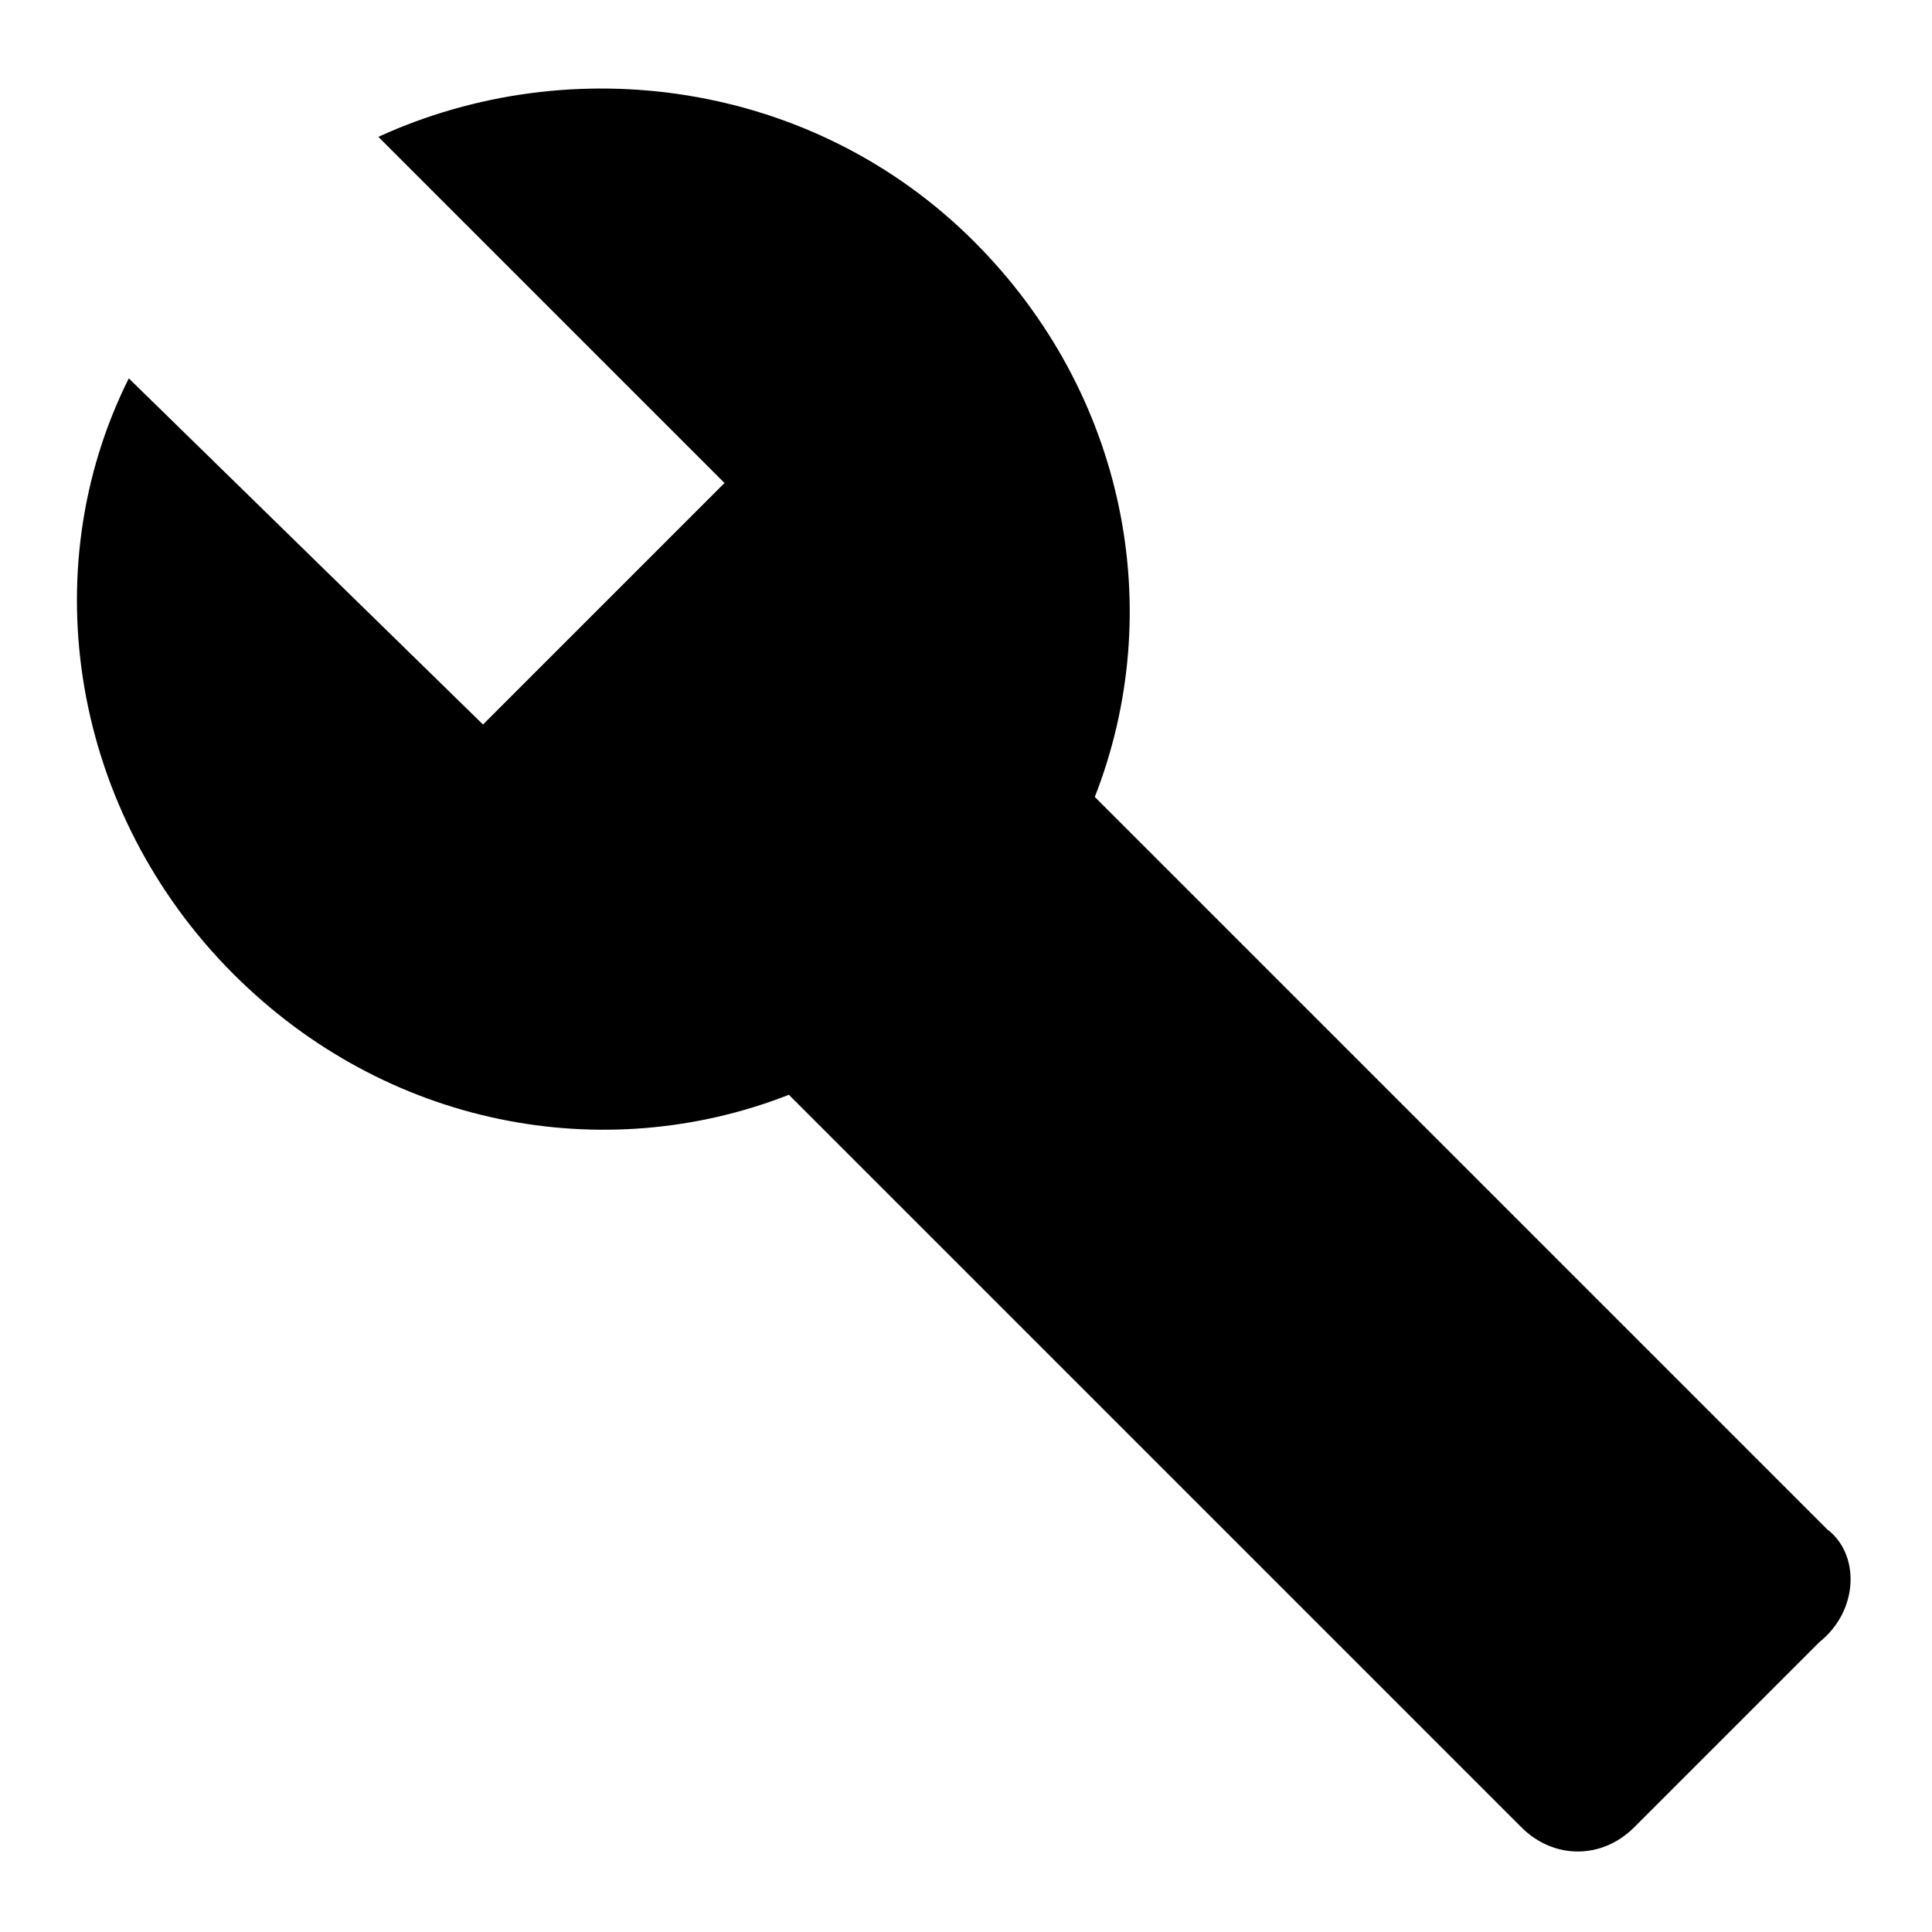
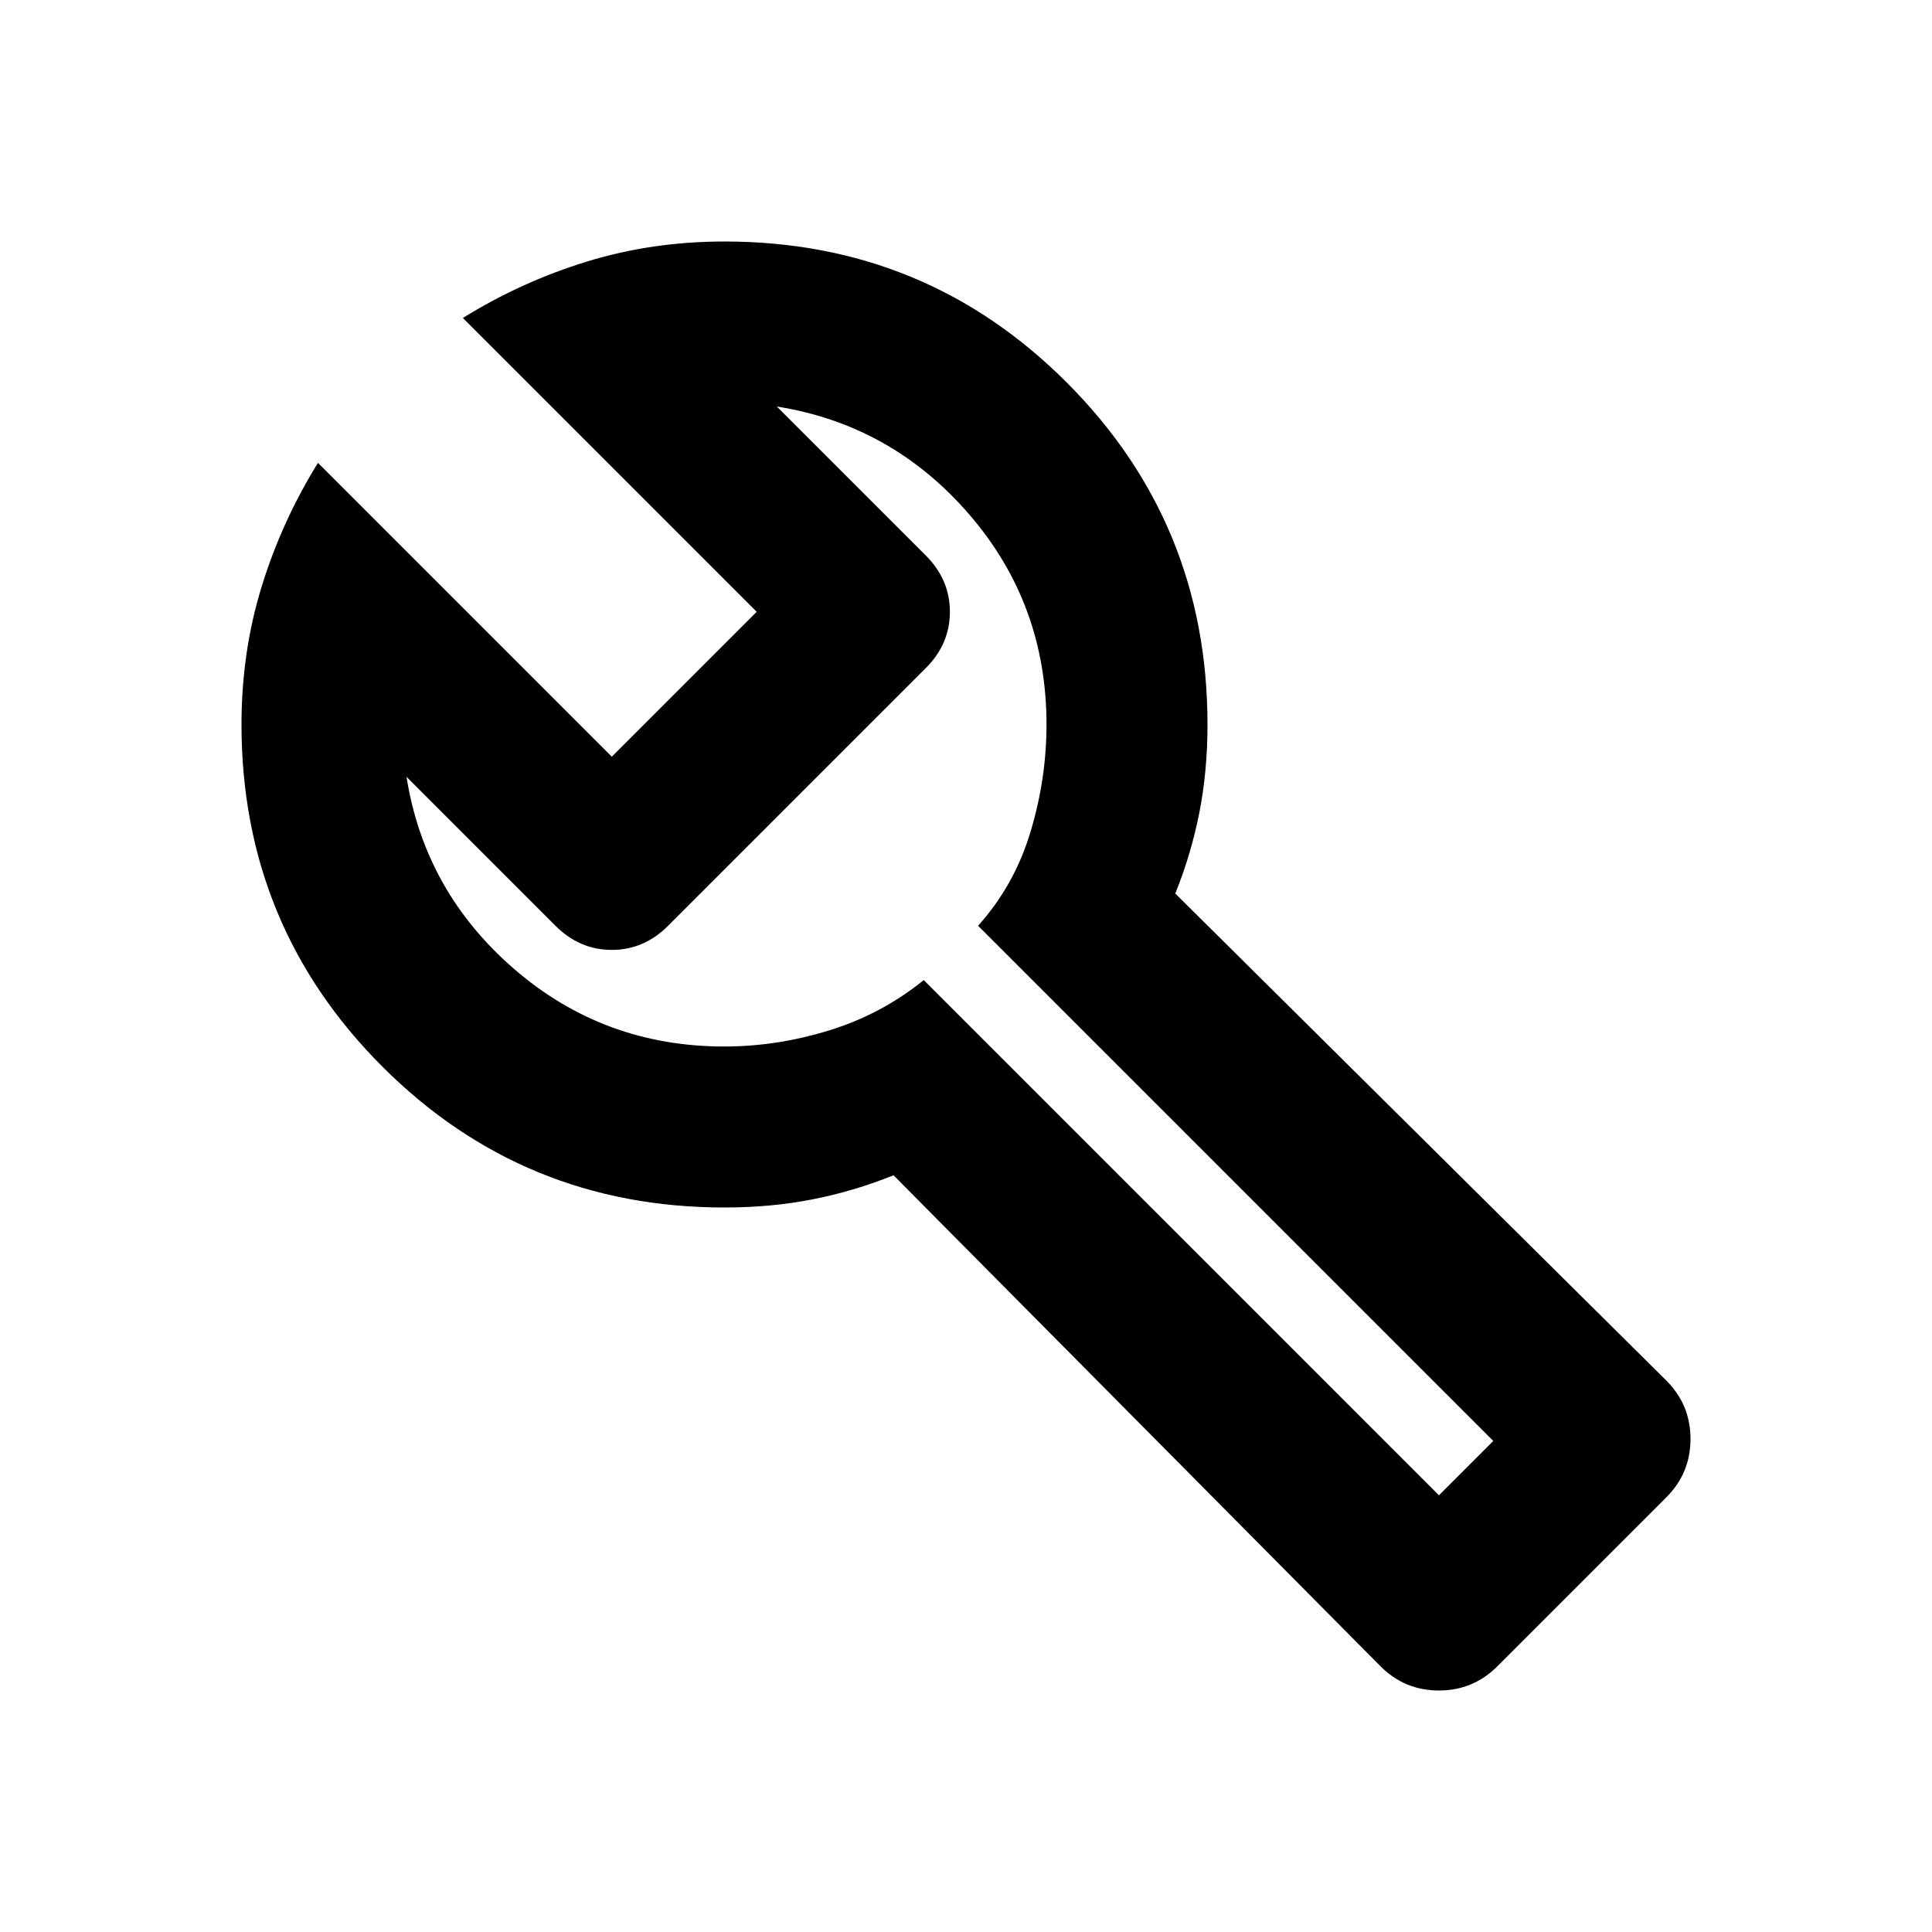
- <svg xmlns="http://www.w3.org/2000/svg" viewBox="0 0 24 24" fill="#000000">
-   <path d="M22.7 19l-9.1-9.1c.9-2.3.4-5-1.5-6.9-2-2-5-2.4-7.4-1.3L9 6 6 9 1.6 4.7C.4 7.1.9 10.1 2.9 12.1c1.9 1.9 4.6 2.4 6.9 1.5l9.1 9.1c.4.4 1 .4 1.4 0l2.3-2.3c.5-.4.5-1.1.1-1.4z" />
+ <svg xmlns="http://www.w3.org/2000/svg" viewBox="0 0 24 24">
+   <path fill="currentColor" d="m17.15 20.7l-6.05-6.1q-.5.2-1.012.3T9 15q-2.5 0-4.25-1.75T3 9q0-.9.25-1.712t.7-1.538L7.6 9.4l1.8-1.8l-3.65-3.65q.725-.45 1.538-.7T9 3q2.5 0 4.25 1.75T15 9q0 .575-.1 1.088t-.3 1.012l6.1 6.05q.3.3.3.725t-.3.725l-2.1 2.1q-.3.3-.725.3t-.725-.3m.725-2.125l.675-.675l-6.4-6.4q.45-.5.65-1.162T13 9q0-1.5-.962-2.612T9.65 5.05L11.5 6.9q.3.3.3.7t-.3.7l-3.2 3.2q-.3.3-.7.3t-.7-.3L5.05 9.65q.225 1.425 1.338 2.388T9 13q.65 0 1.3-.2t1.175-.625zM11.8 11.8" />
</svg>
